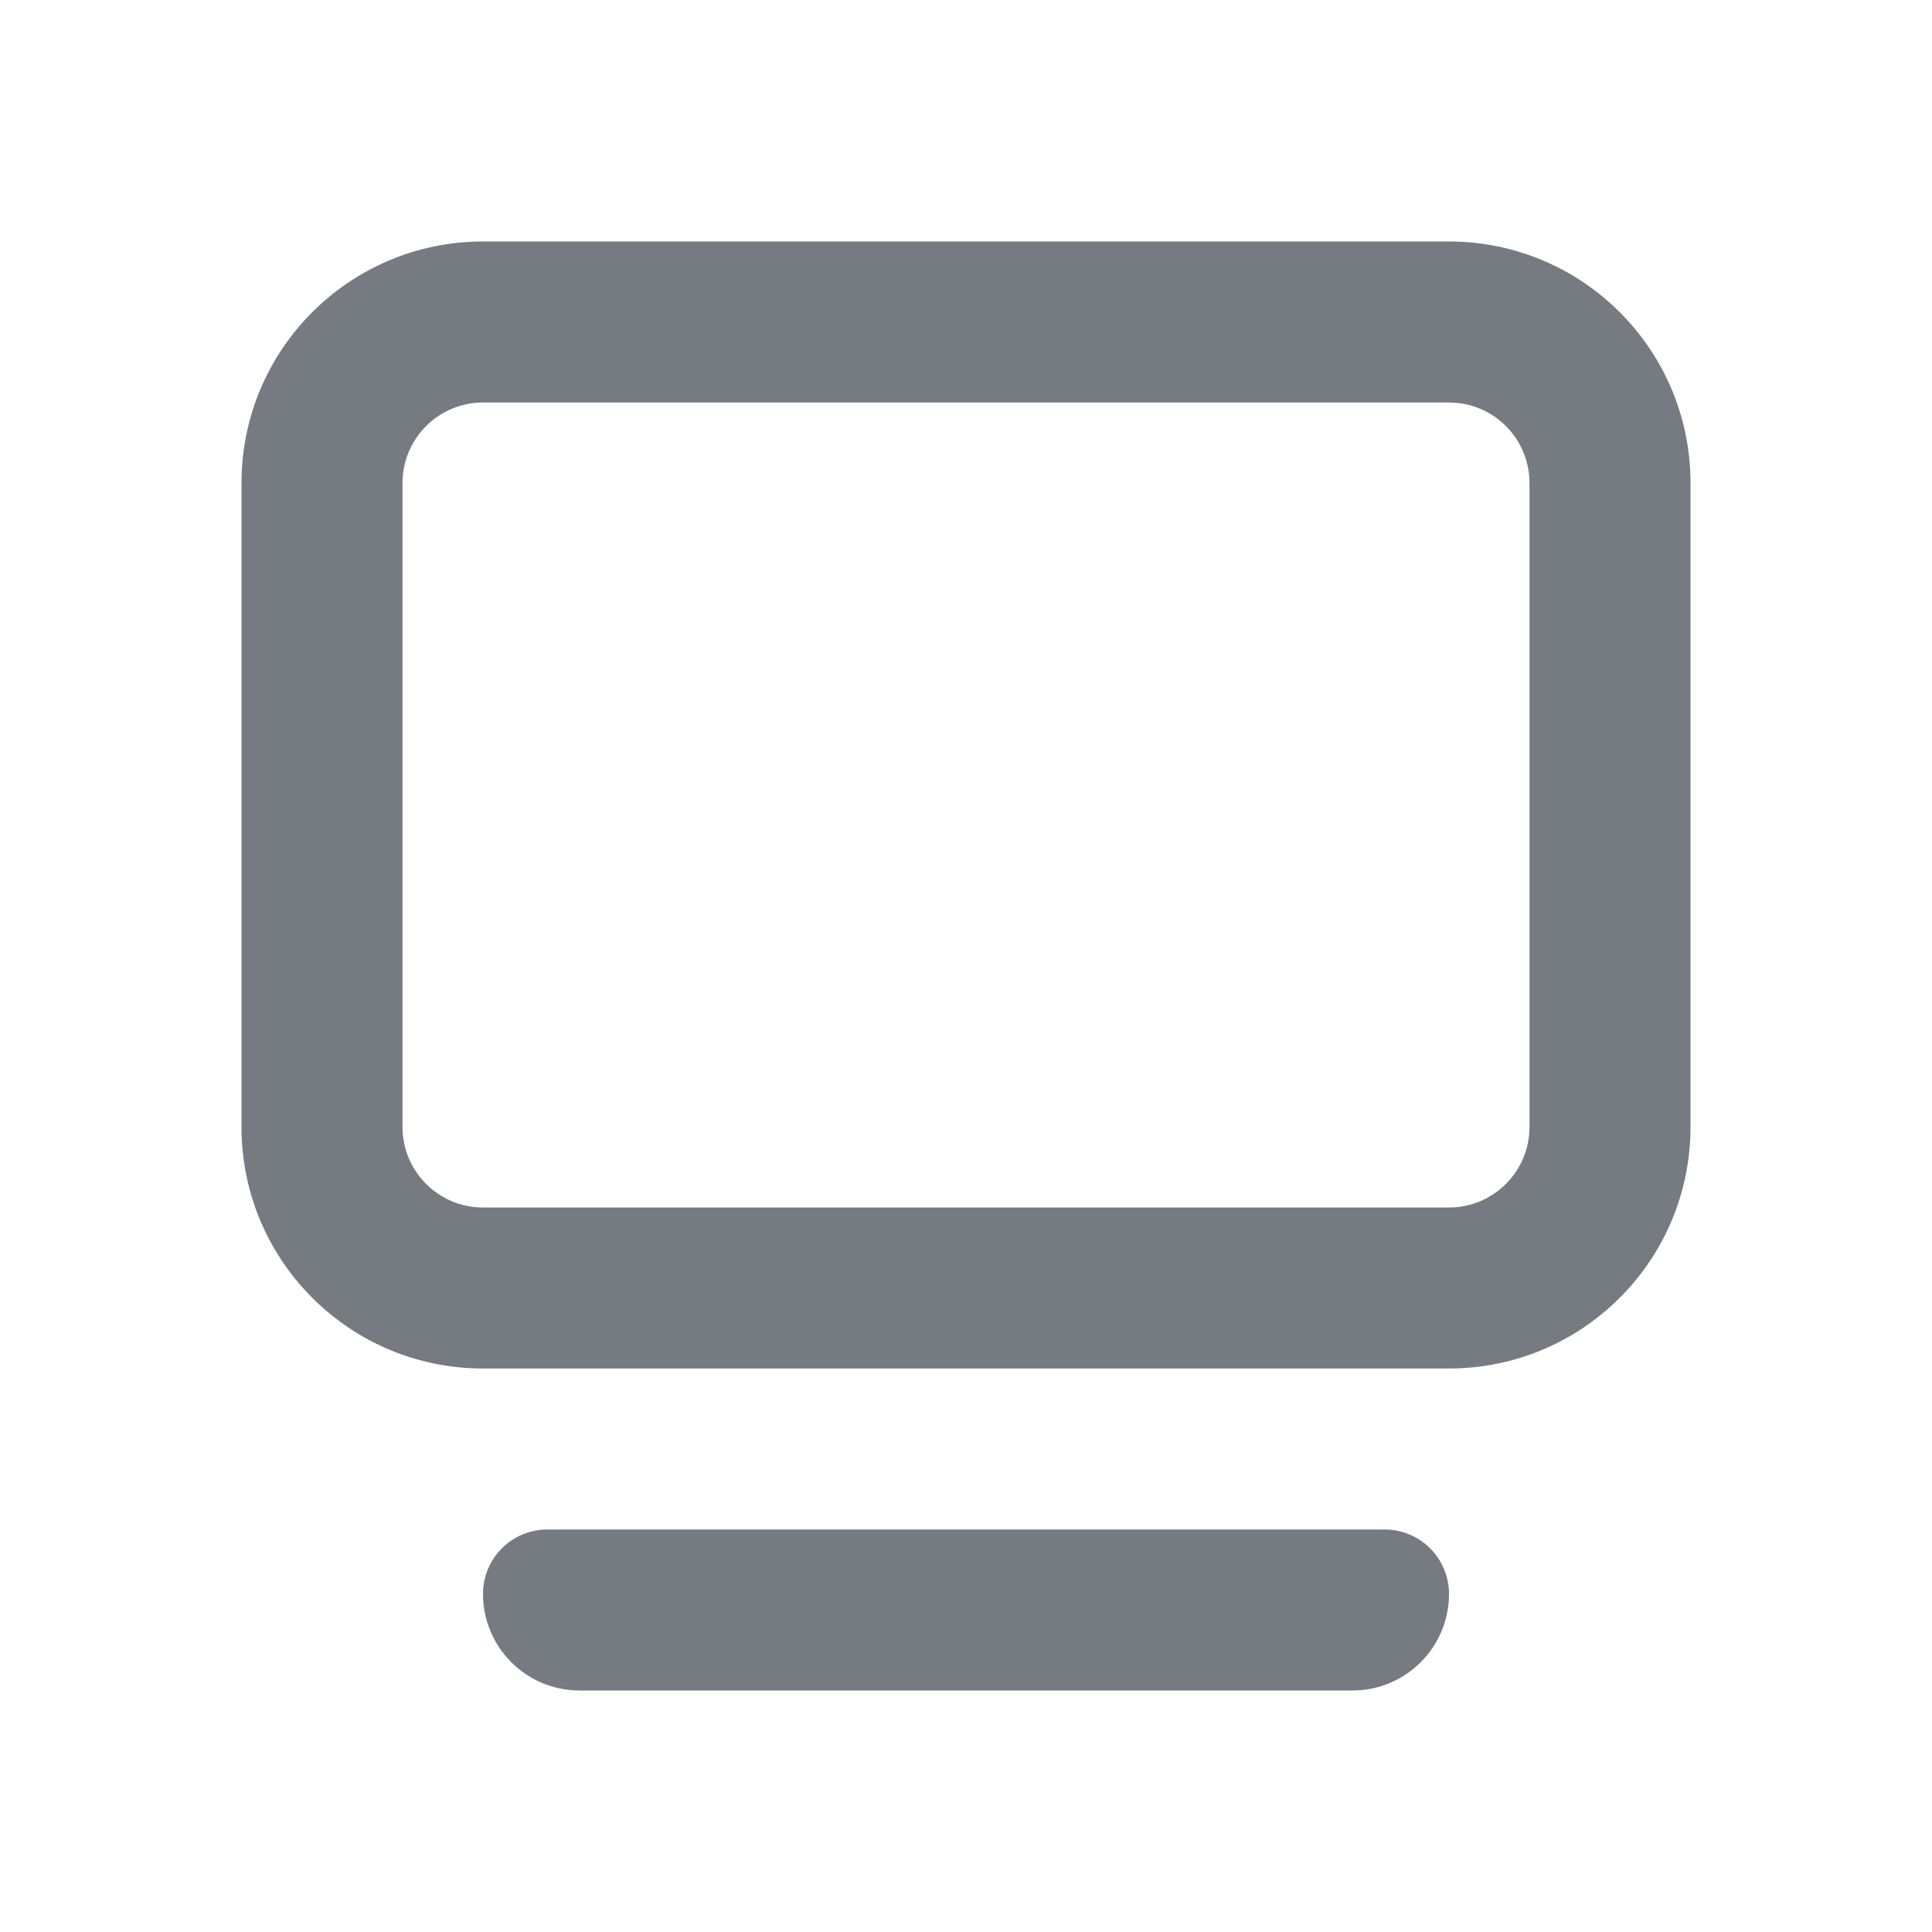
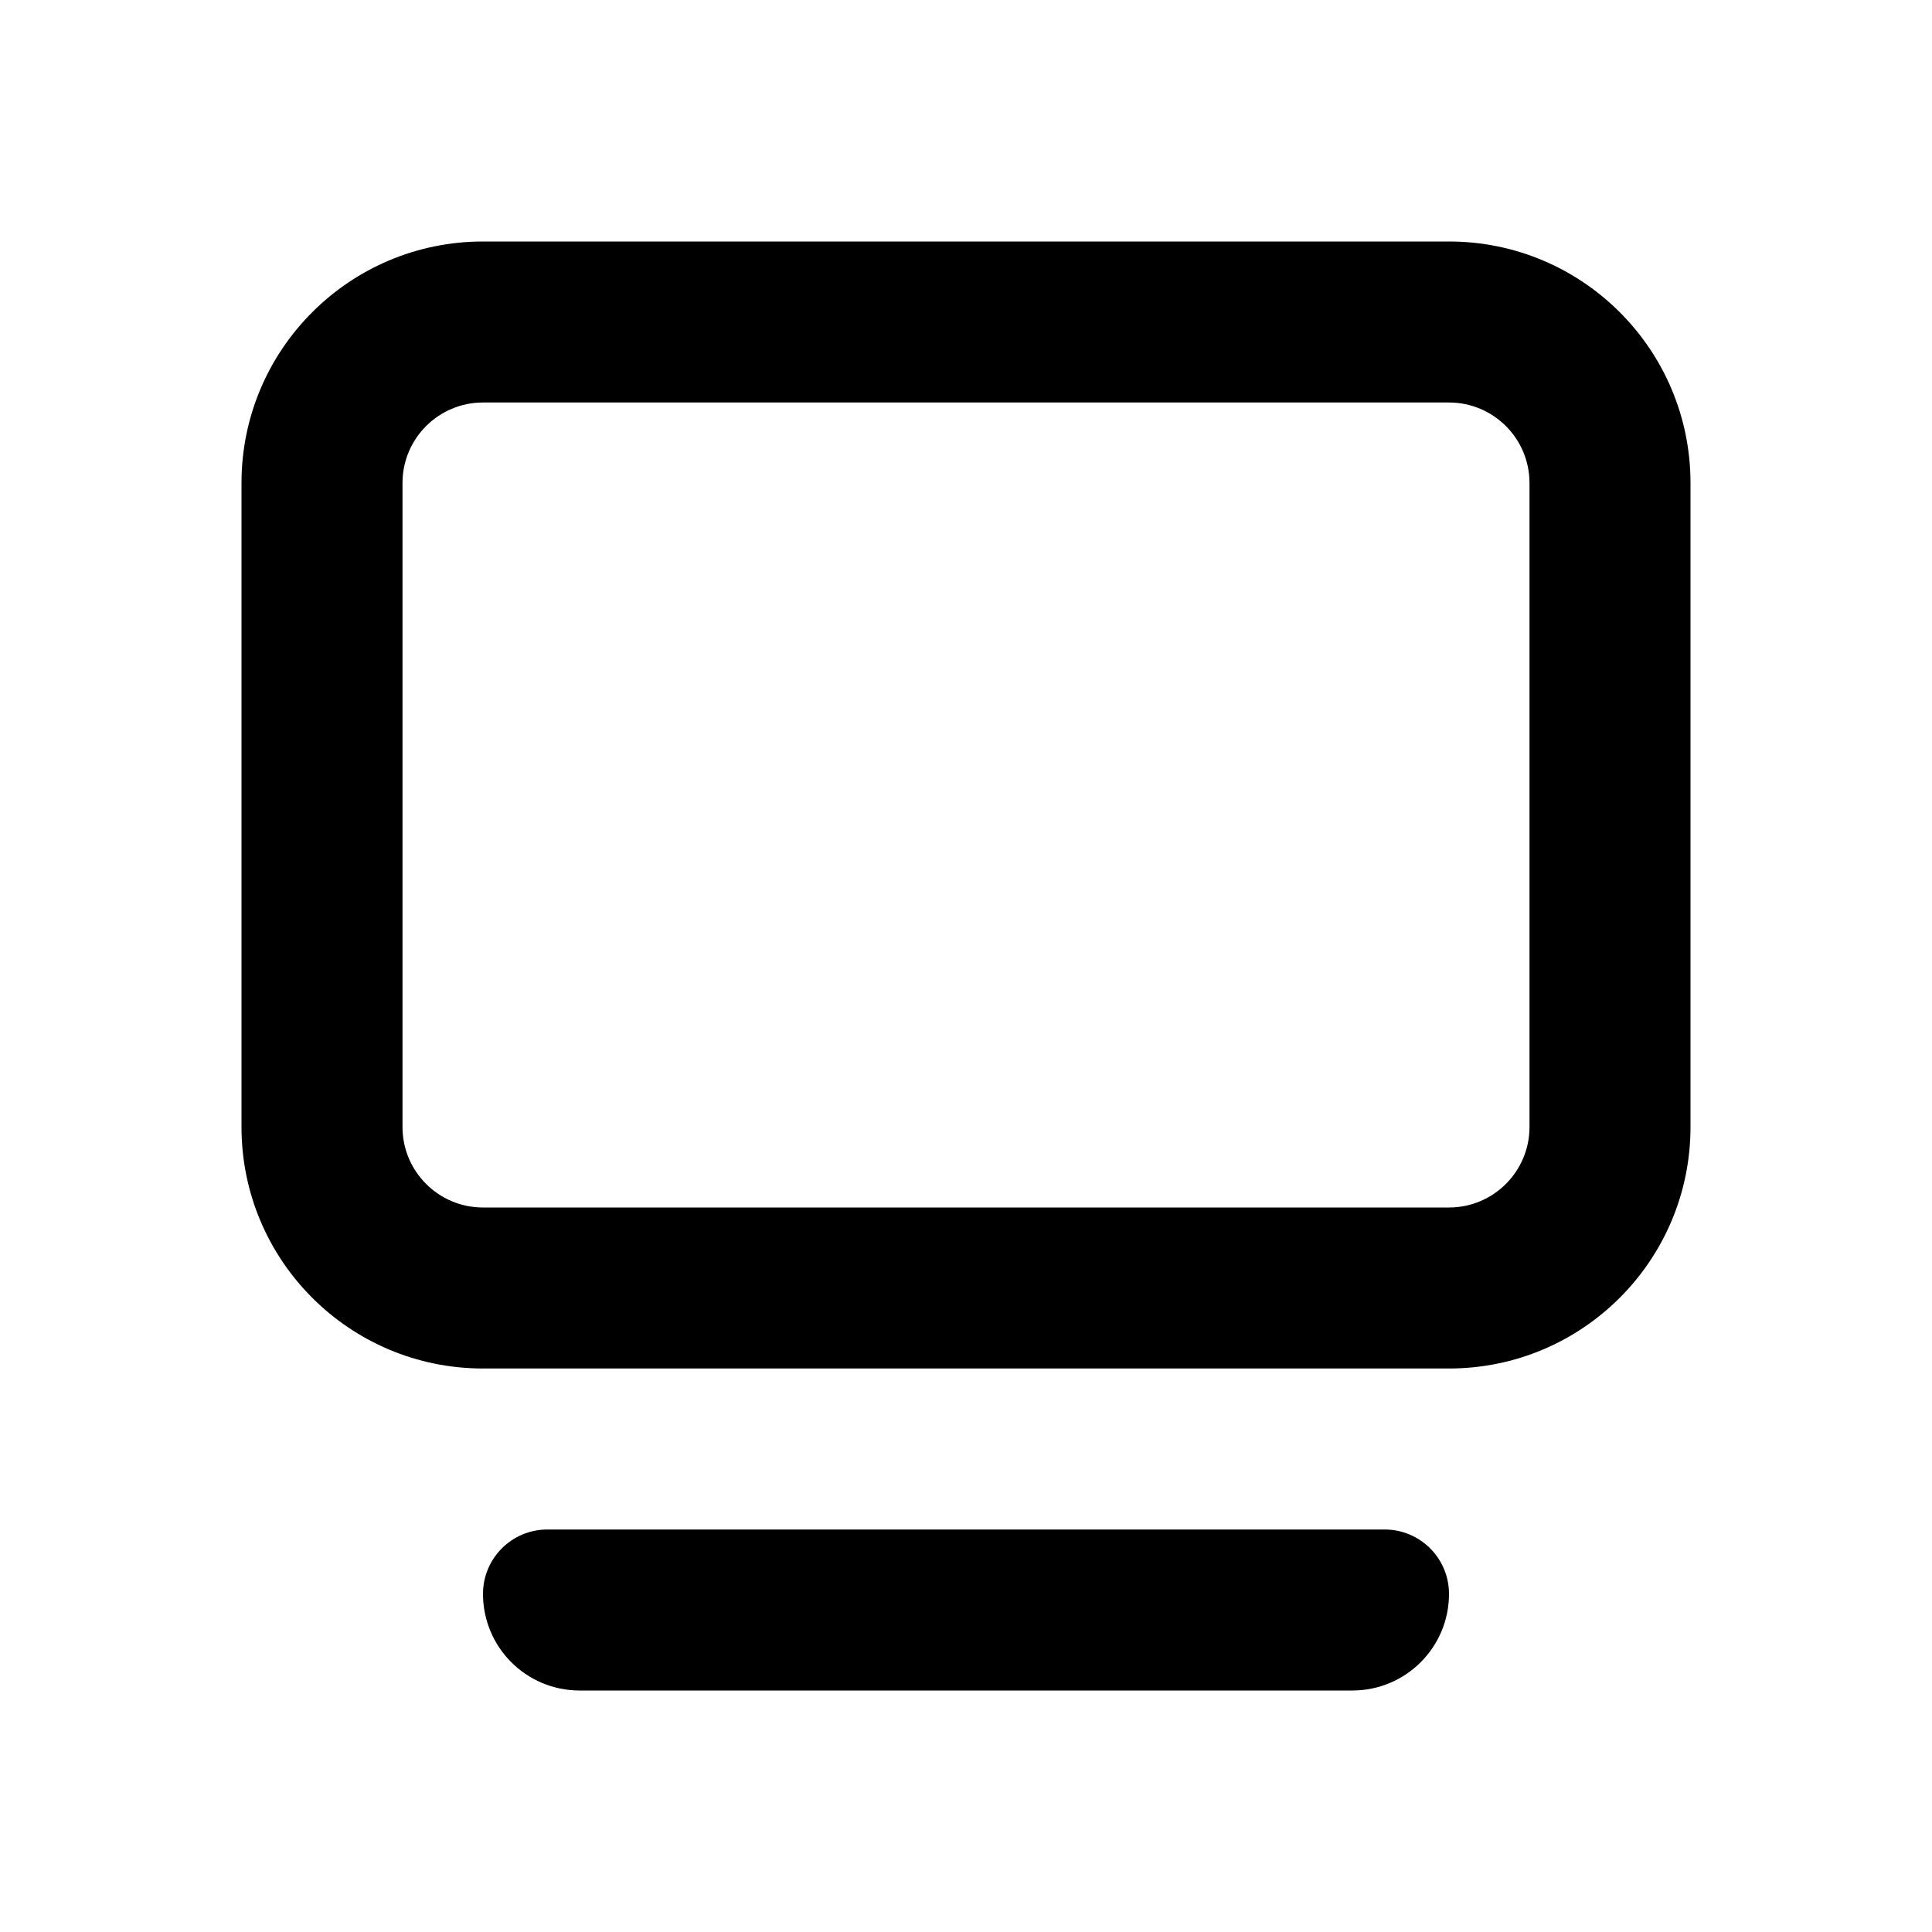
- <svg xmlns="http://www.w3.org/2000/svg" width="24" height="24" viewBox="0 0 24 24" fill="none">
-   <path fill-rule="evenodd" clip-rule="evenodd" d="M6 5H18C18.552 5 19 5.448 19 6V14C19 14.552 18.552 15 18 15H6C5.448 15 5 14.552 5 14V6C5 5.448 5.448 5 6 5ZM3 6C3 4.343 4.343 3 6 3H18C19.657 3 21 4.343 21 6V14C21 15.657 19.657 17 18 17H6C4.343 17 3 15.657 3 14V6ZM6.8 19C6.358 19 6 19.358 6 19.8C6 20.463 6.537 21 7.2 21H16.8C17.463 21 18 20.463 18 19.8C18 19.358 17.642 19 17.2 19H6.8Z" fill="#757B80" />
+ <svg xmlns="http://www.w3.org/2000/svg" width="24" height="24" viewBox="0 0 24 24">
+   <path fill-rule="evenodd" clip-rule="evenodd" d="M6 5H18C18.552 5 19 5.448 19 6V14C19 14.552 18.552 15 18 15H6C5.448 15 5 14.552 5 14V6C5 5.448 5.448 5 6 5ZM3 6C3 4.343 4.343 3 6 3H18C19.657 3 21 4.343 21 6V14C21 15.657 19.657 17 18 17H6C4.343 17 3 15.657 3 14V6ZM6.8 19C6.358 19 6 19.358 6 19.8C6 20.463 6.537 21 7.2 21H16.8C17.463 21 18 20.463 18 19.8C18 19.358 17.642 19 17.2 19H6.8Z" fill="currentColor" />
</svg>
